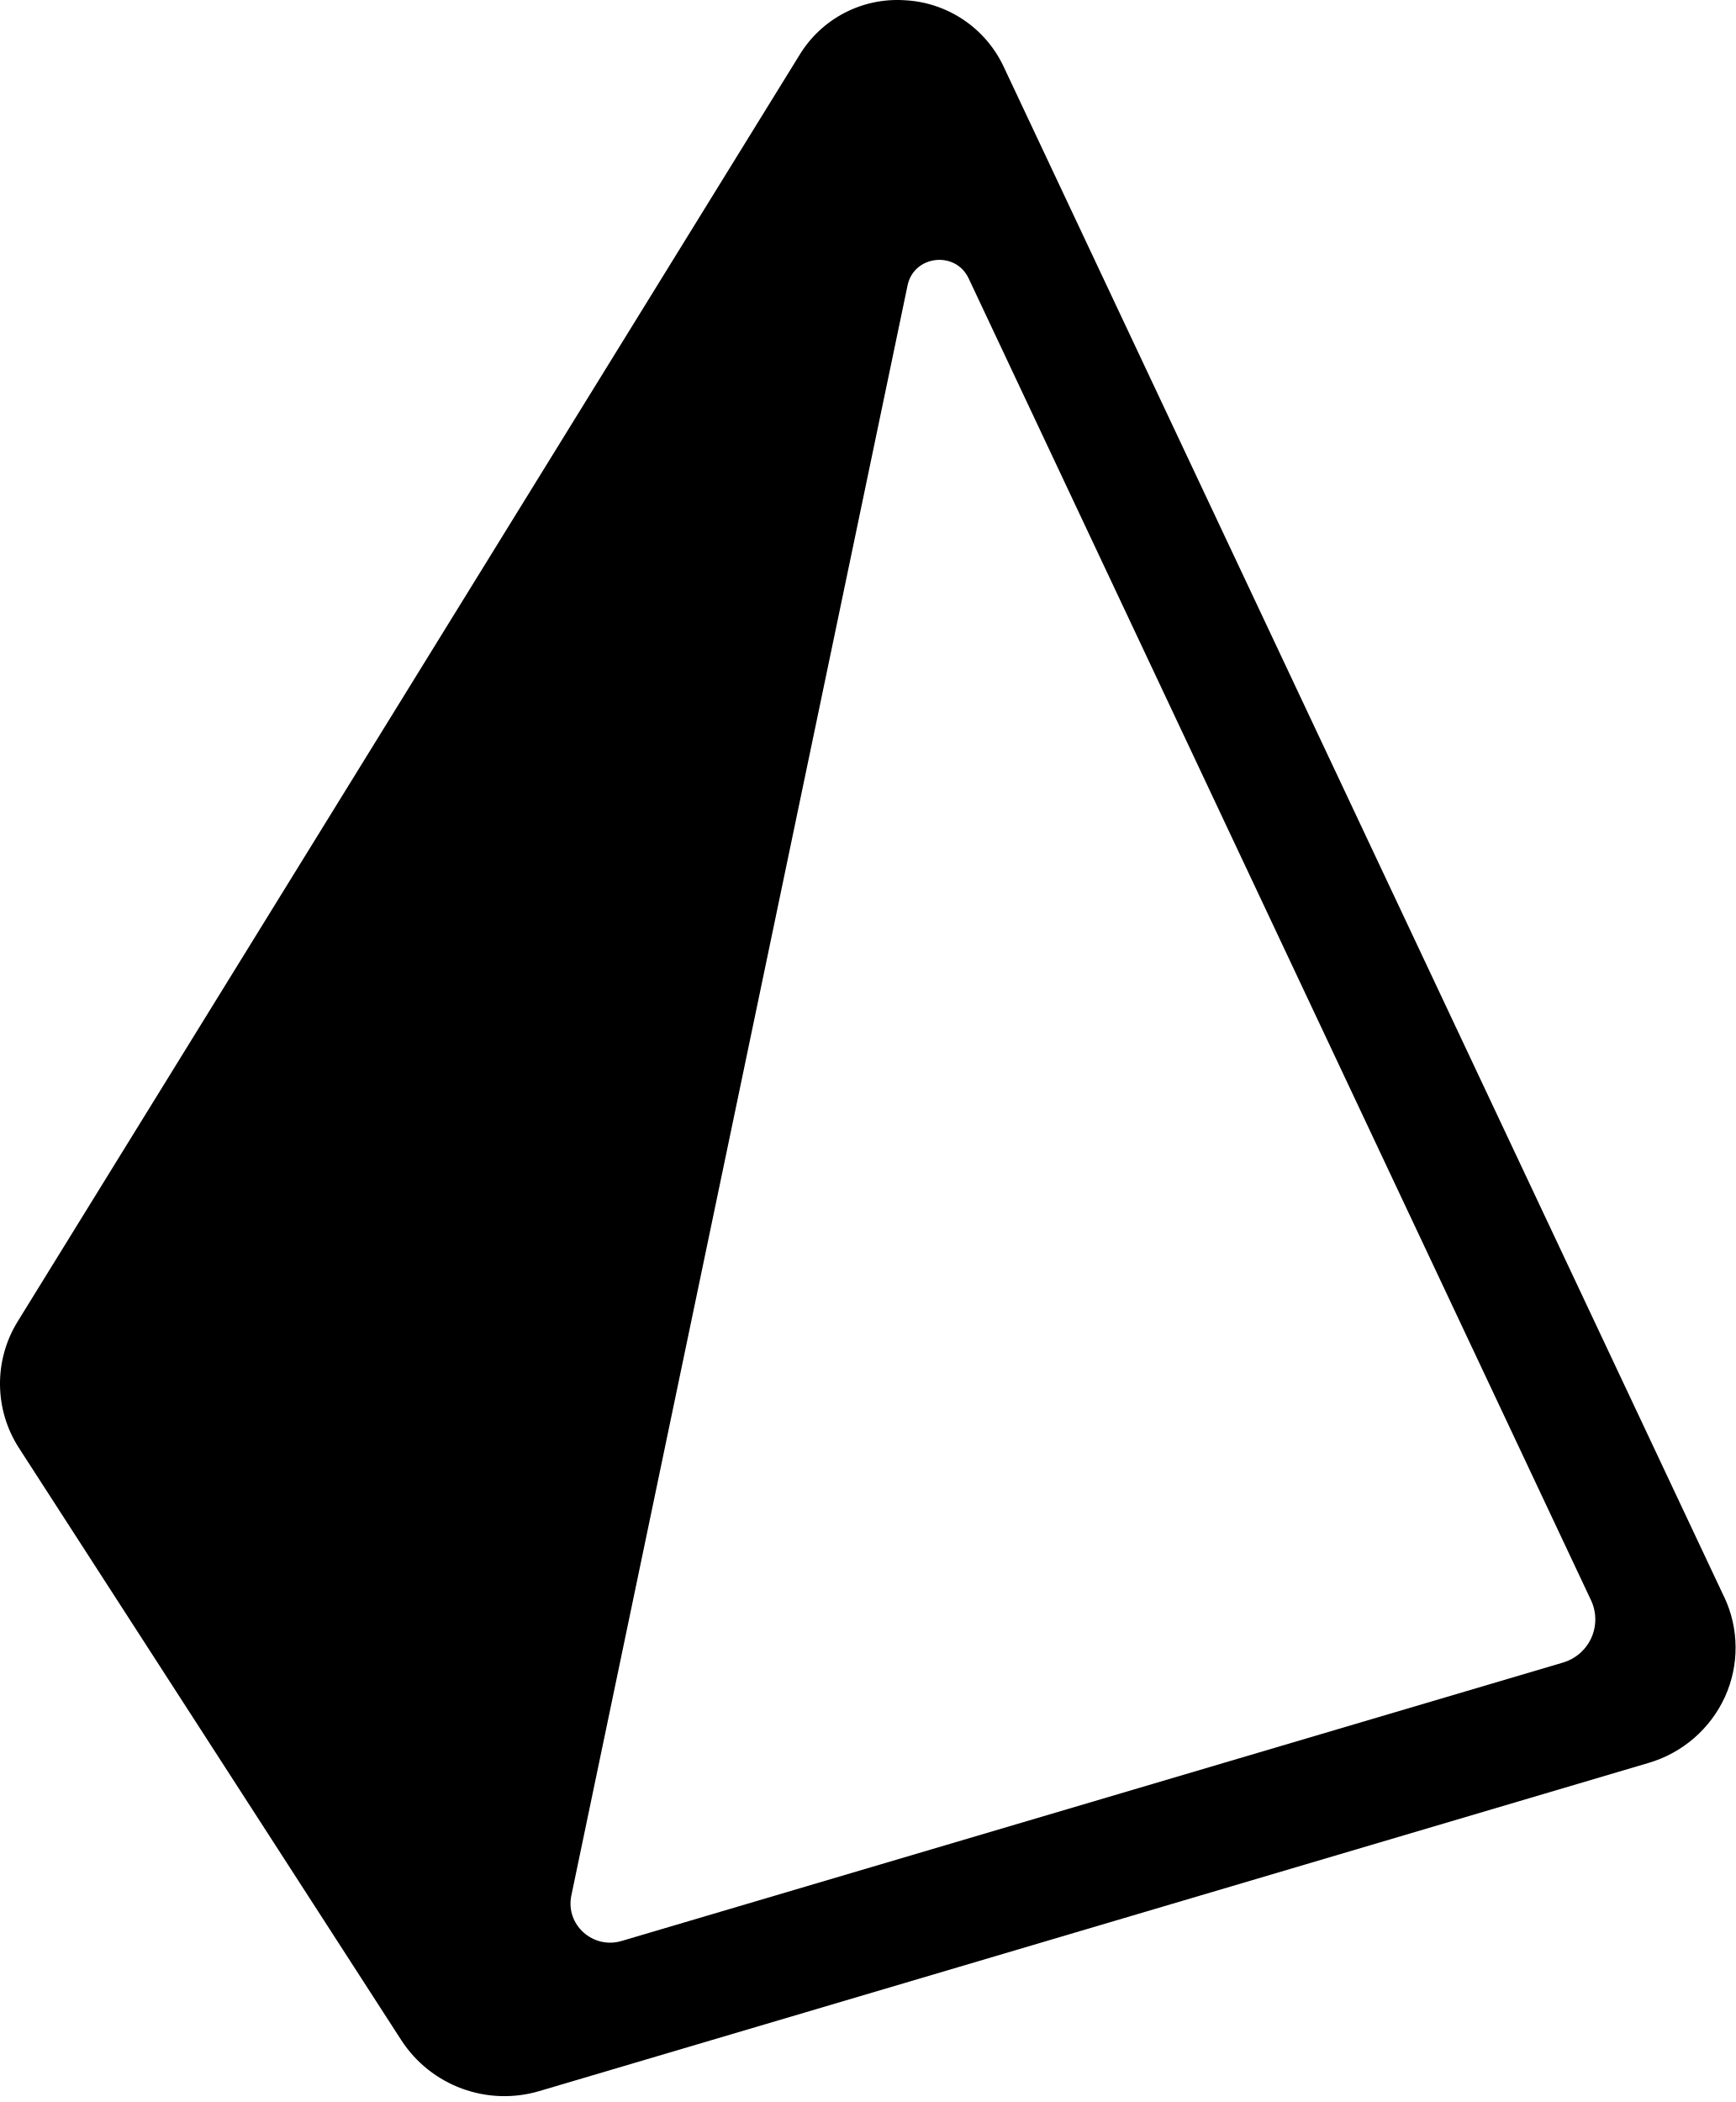
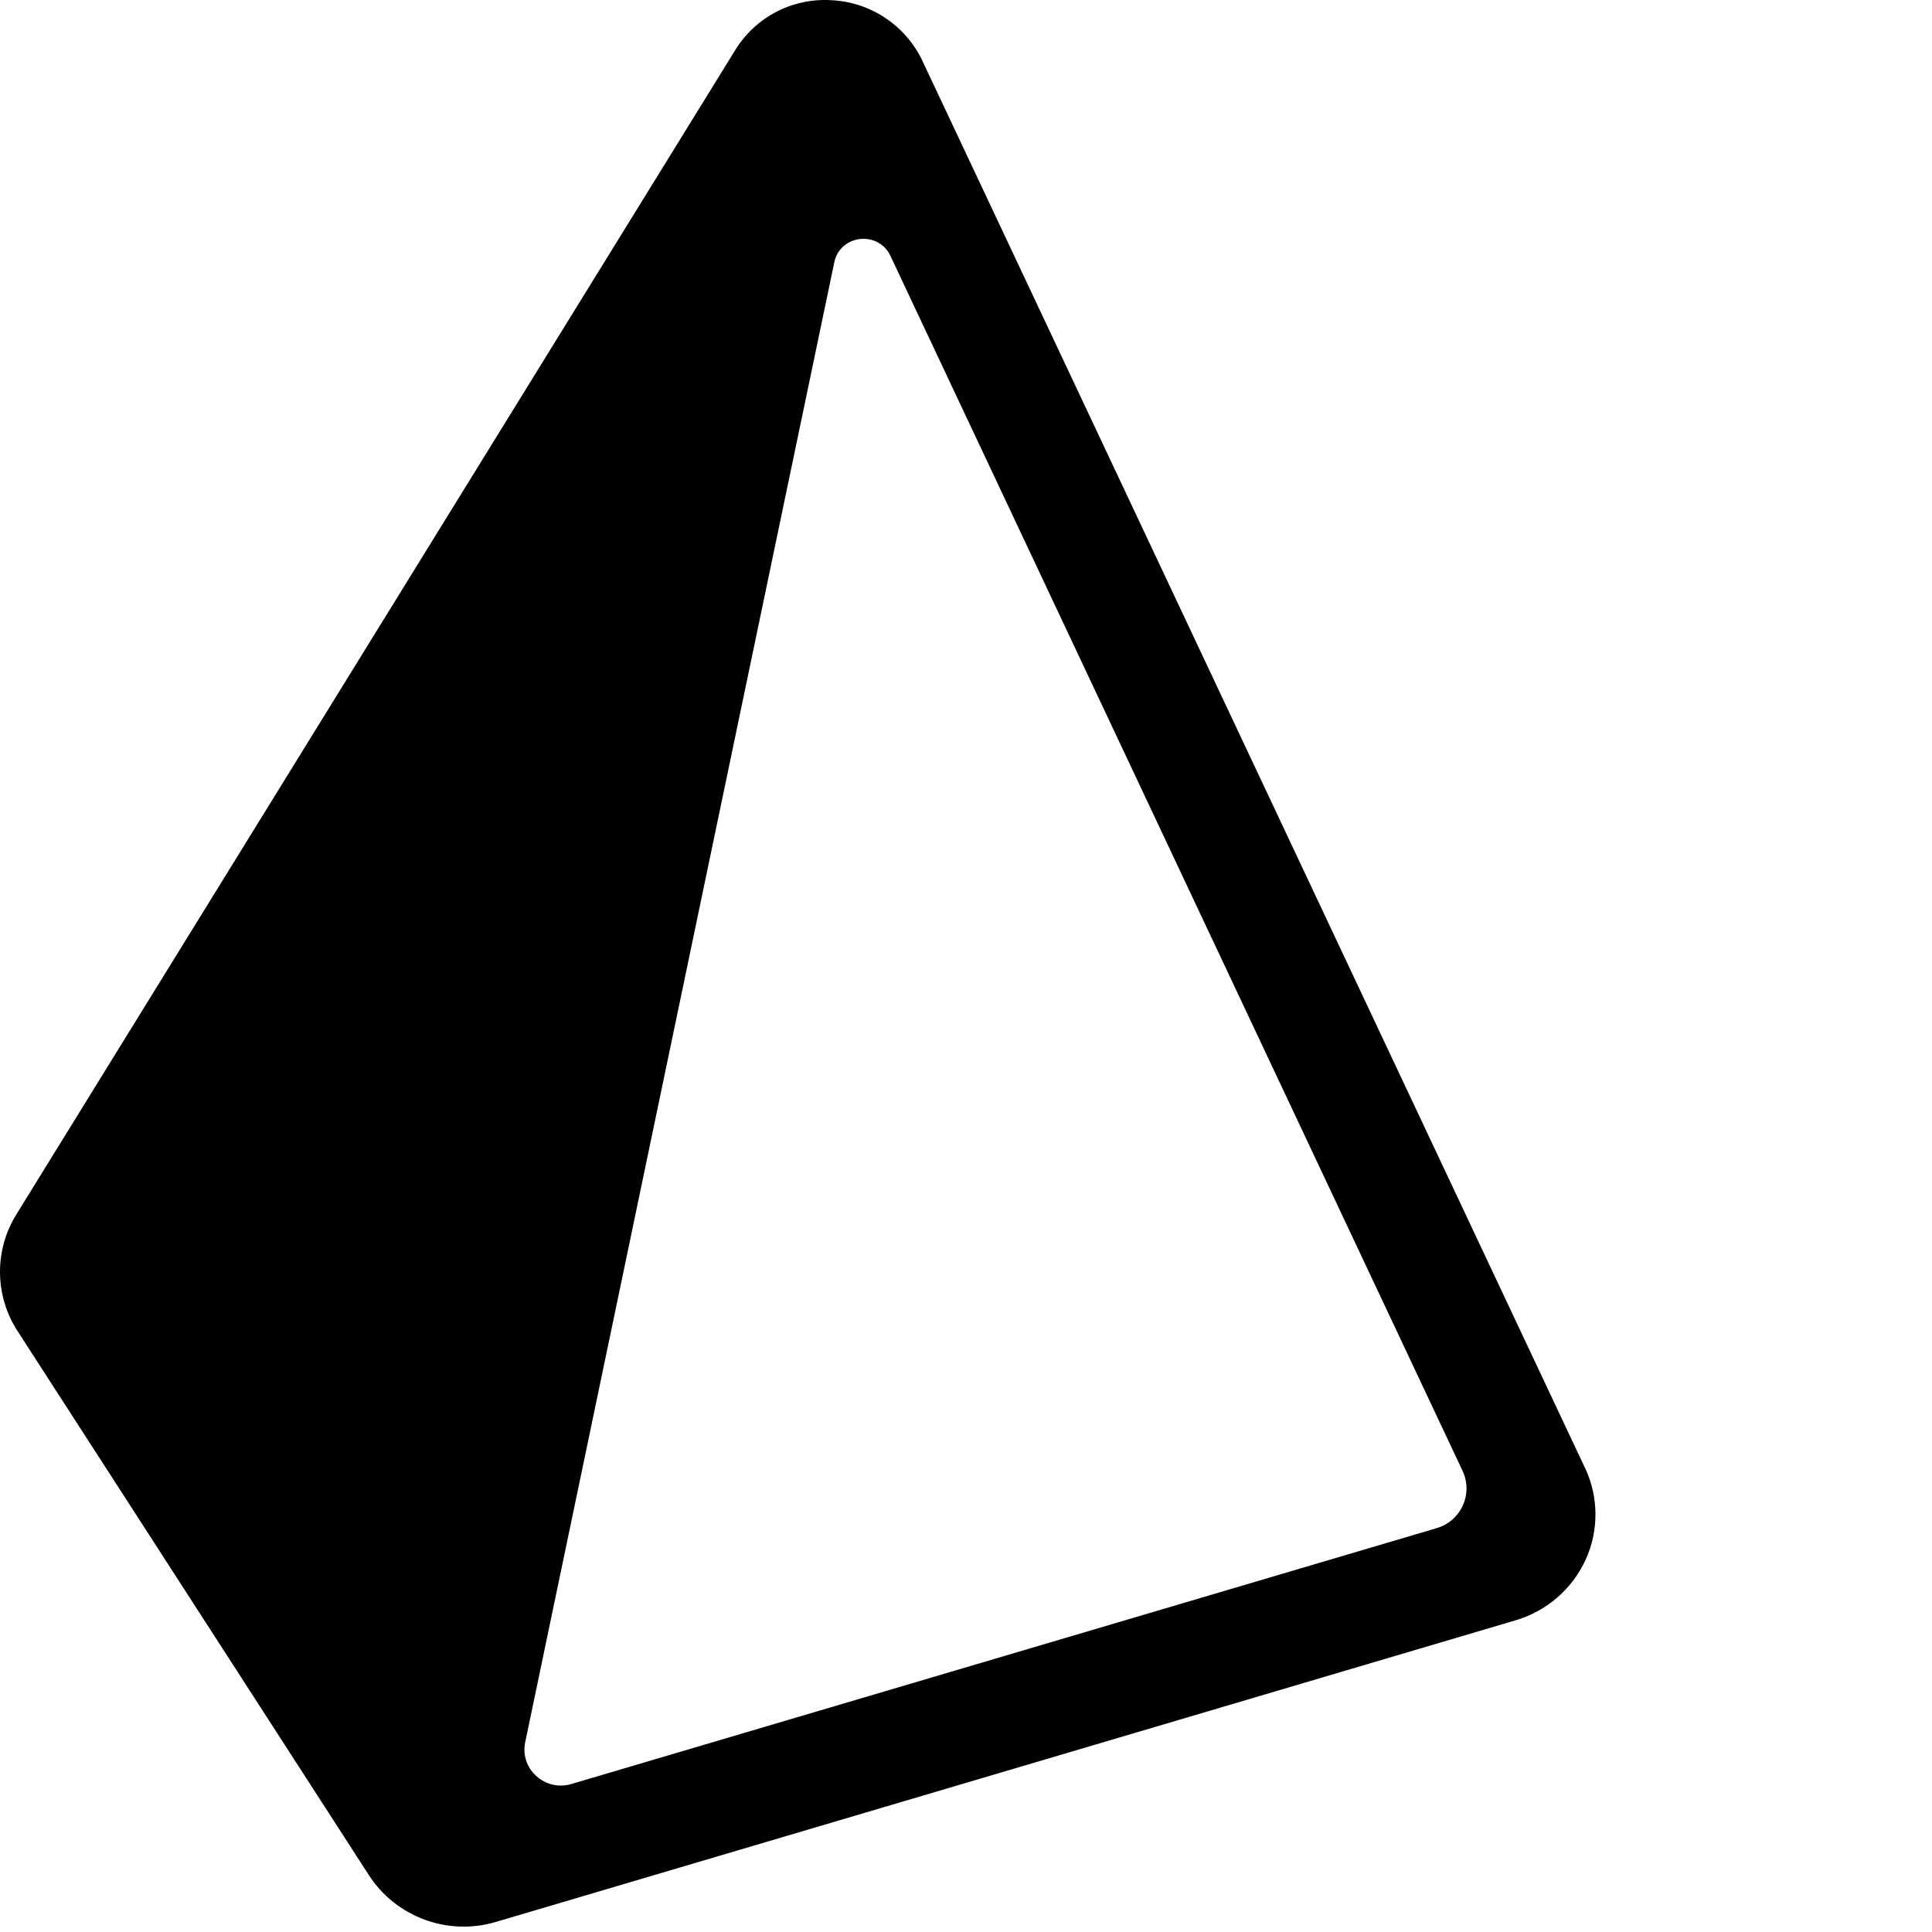
- <svg xmlns="http://www.w3.org/2000/svg" viewBox="0 0 256 310" width="256" height="310" preserveAspectRatio="xMidYMid">
+ <svg xmlns="http://www.w3.org/2000/svg" viewBox="0 0 310 310" width="310" height="310" preserveAspectRatio="xMidYMid">
  <path fill="#000" d="M254.313 235.519L148 9.749A17.063 17.063 0 00133.473.037a16.87 16.87 0 00-15.533 8.052L2.633 194.848a17.465 17.465 0 00.193 18.747L59.2 300.896a18.13 18.13 0 0020.363 7.489l163.599-48.392a17.929 17.929 0 0011.26-9.722 17.542 17.542 0 00-.101-14.76l-.008.008zm-23.802 9.683l-138.823 41.05c-4.235 1.26-8.3-2.411-7.419-6.685l49.598-237.484c.927-4.443 7.063-5.147 9.003-1.035l91.814 194.973a6.63 6.63 0 01-4.18 9.18h.007z" />
</svg>
